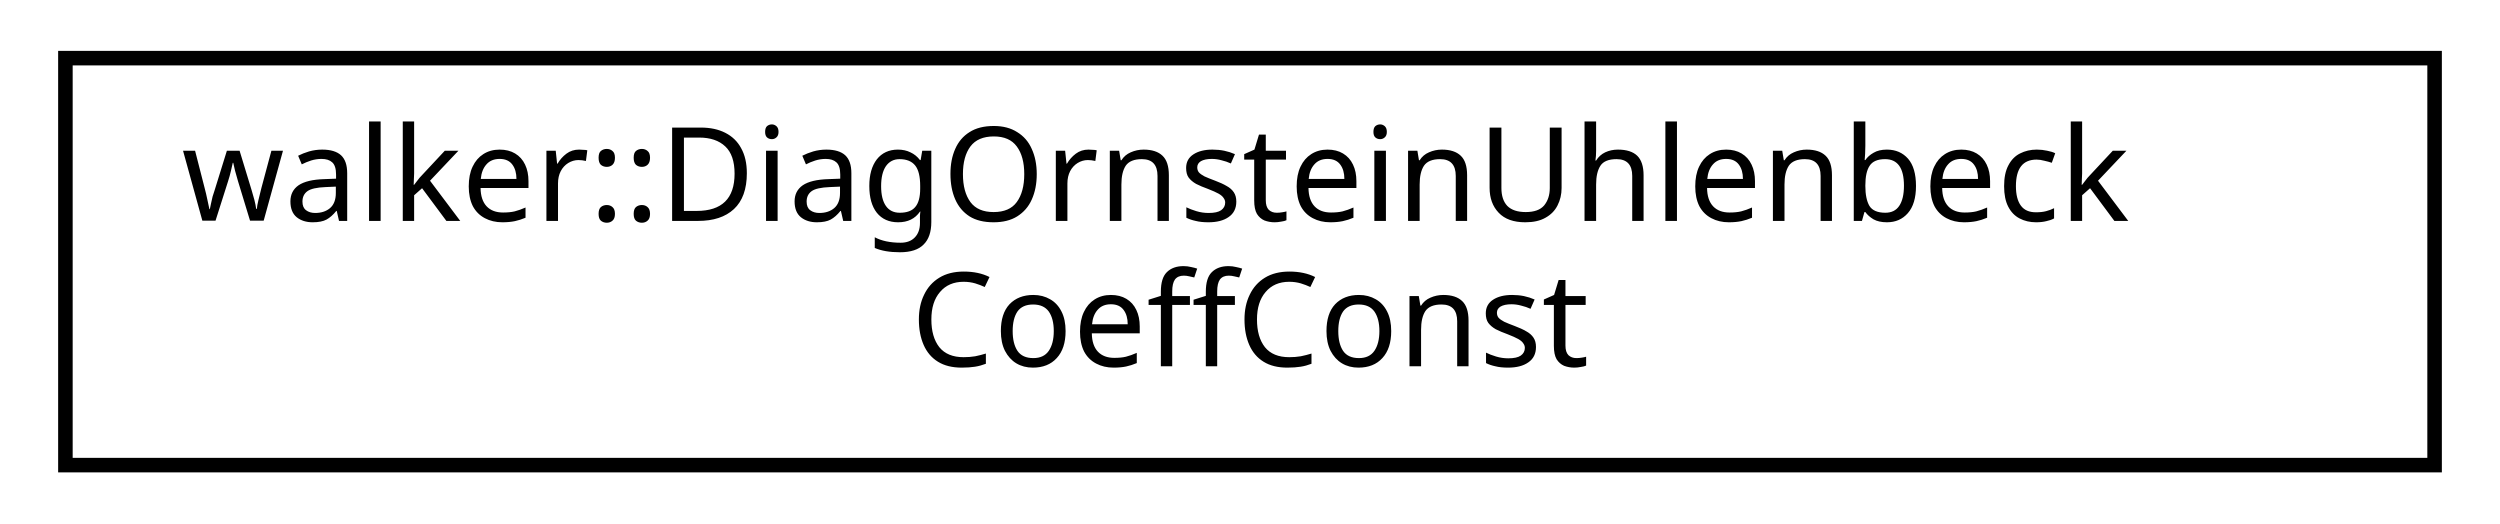
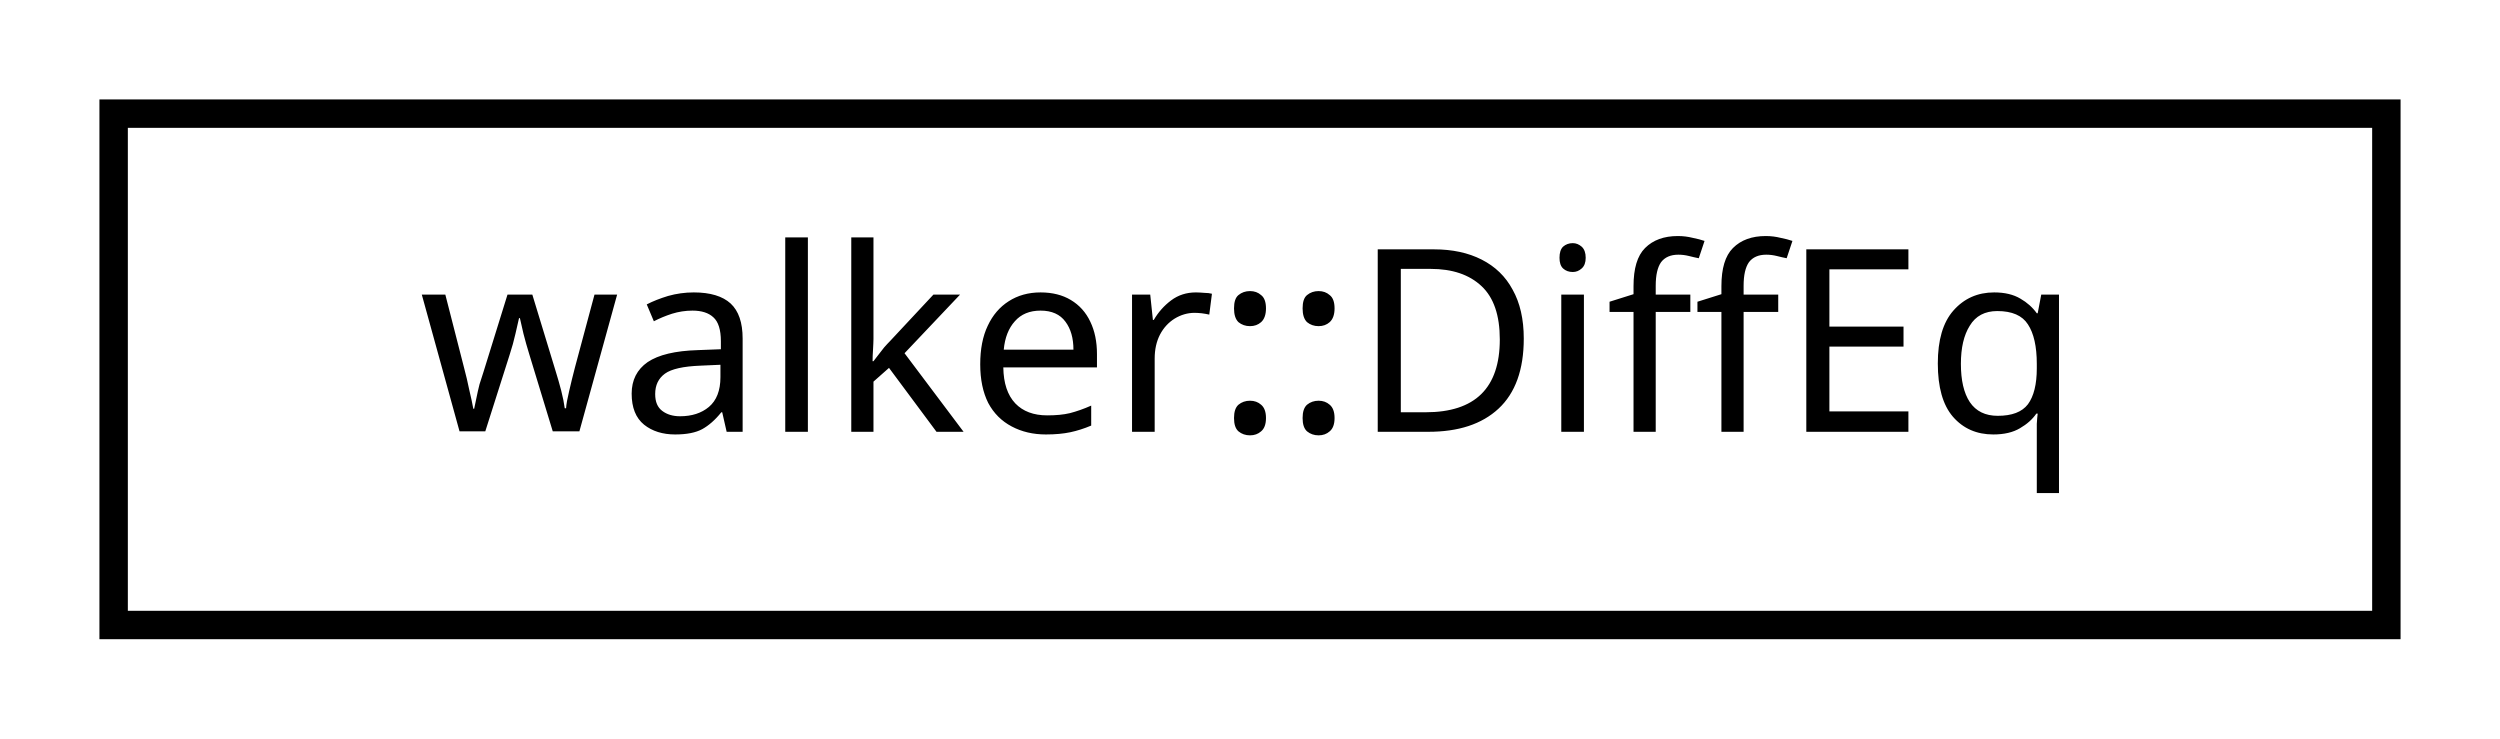
- <svg xmlns="http://www.w3.org/2000/svg" xmlns:xlink="http://www.w3.org/1999/xlink" width="172pt" height="36pt" viewBox="0.00 0.00 172.00 36.00">
-   <g id="graph0" class="graph" transform="scale(1 1) rotate(0) translate(4 32)">
+ <svg xmlns="http://www.w3.org/2000/svg" xmlns:xlink="http://www.w3.org/1999/xlink" width="88pt" height="26pt" viewBox="0.00 0.00 88.00 26.00">
+   <g id="graph0" class="graph" transform="scale(1 1) rotate(0) translate(4 22)">
    <g id="node1" class="node">
      <g id="a_node1">
-         <a xlink:href="classwalker_1_1_diag_ornstein_uhlenbeck_coeff_const.html" target="_top" xlink:title="Diagonal Ornstein-Uhlenbeck constant coefficients policity: constants in time. ">
-           <polygon fill="none" stroke="black" points="0.5,-0 0.5,-28 163.5,-28 163.5,-0 0.5,-0" />
-           <text text-anchor="start" x="8.5" y="-16.8" font-family="sans-serif" font-size="9.00">walker::DiagOrnsteinUhlenbeck</text>
-           <text text-anchor="middle" x="82" y="-6.8" font-family="sans-serif" font-size="9.00">CoeffConst</text>
+         <a xlink:href="classwalker_1_1_diff_eq.html" target="_top" xlink:title="Differential equation. ">
+           <polygon fill="none" stroke="black" points="0,-0 0,-18 80,-18 80,-0 0,-0" />
+           <text text-anchor="middle" x="40" y="-6.8" font-family="sans-serif" font-size="9.00">walker::DiffEq</text>
        </a>
      </g>
    </g>
  </g>
</svg>
